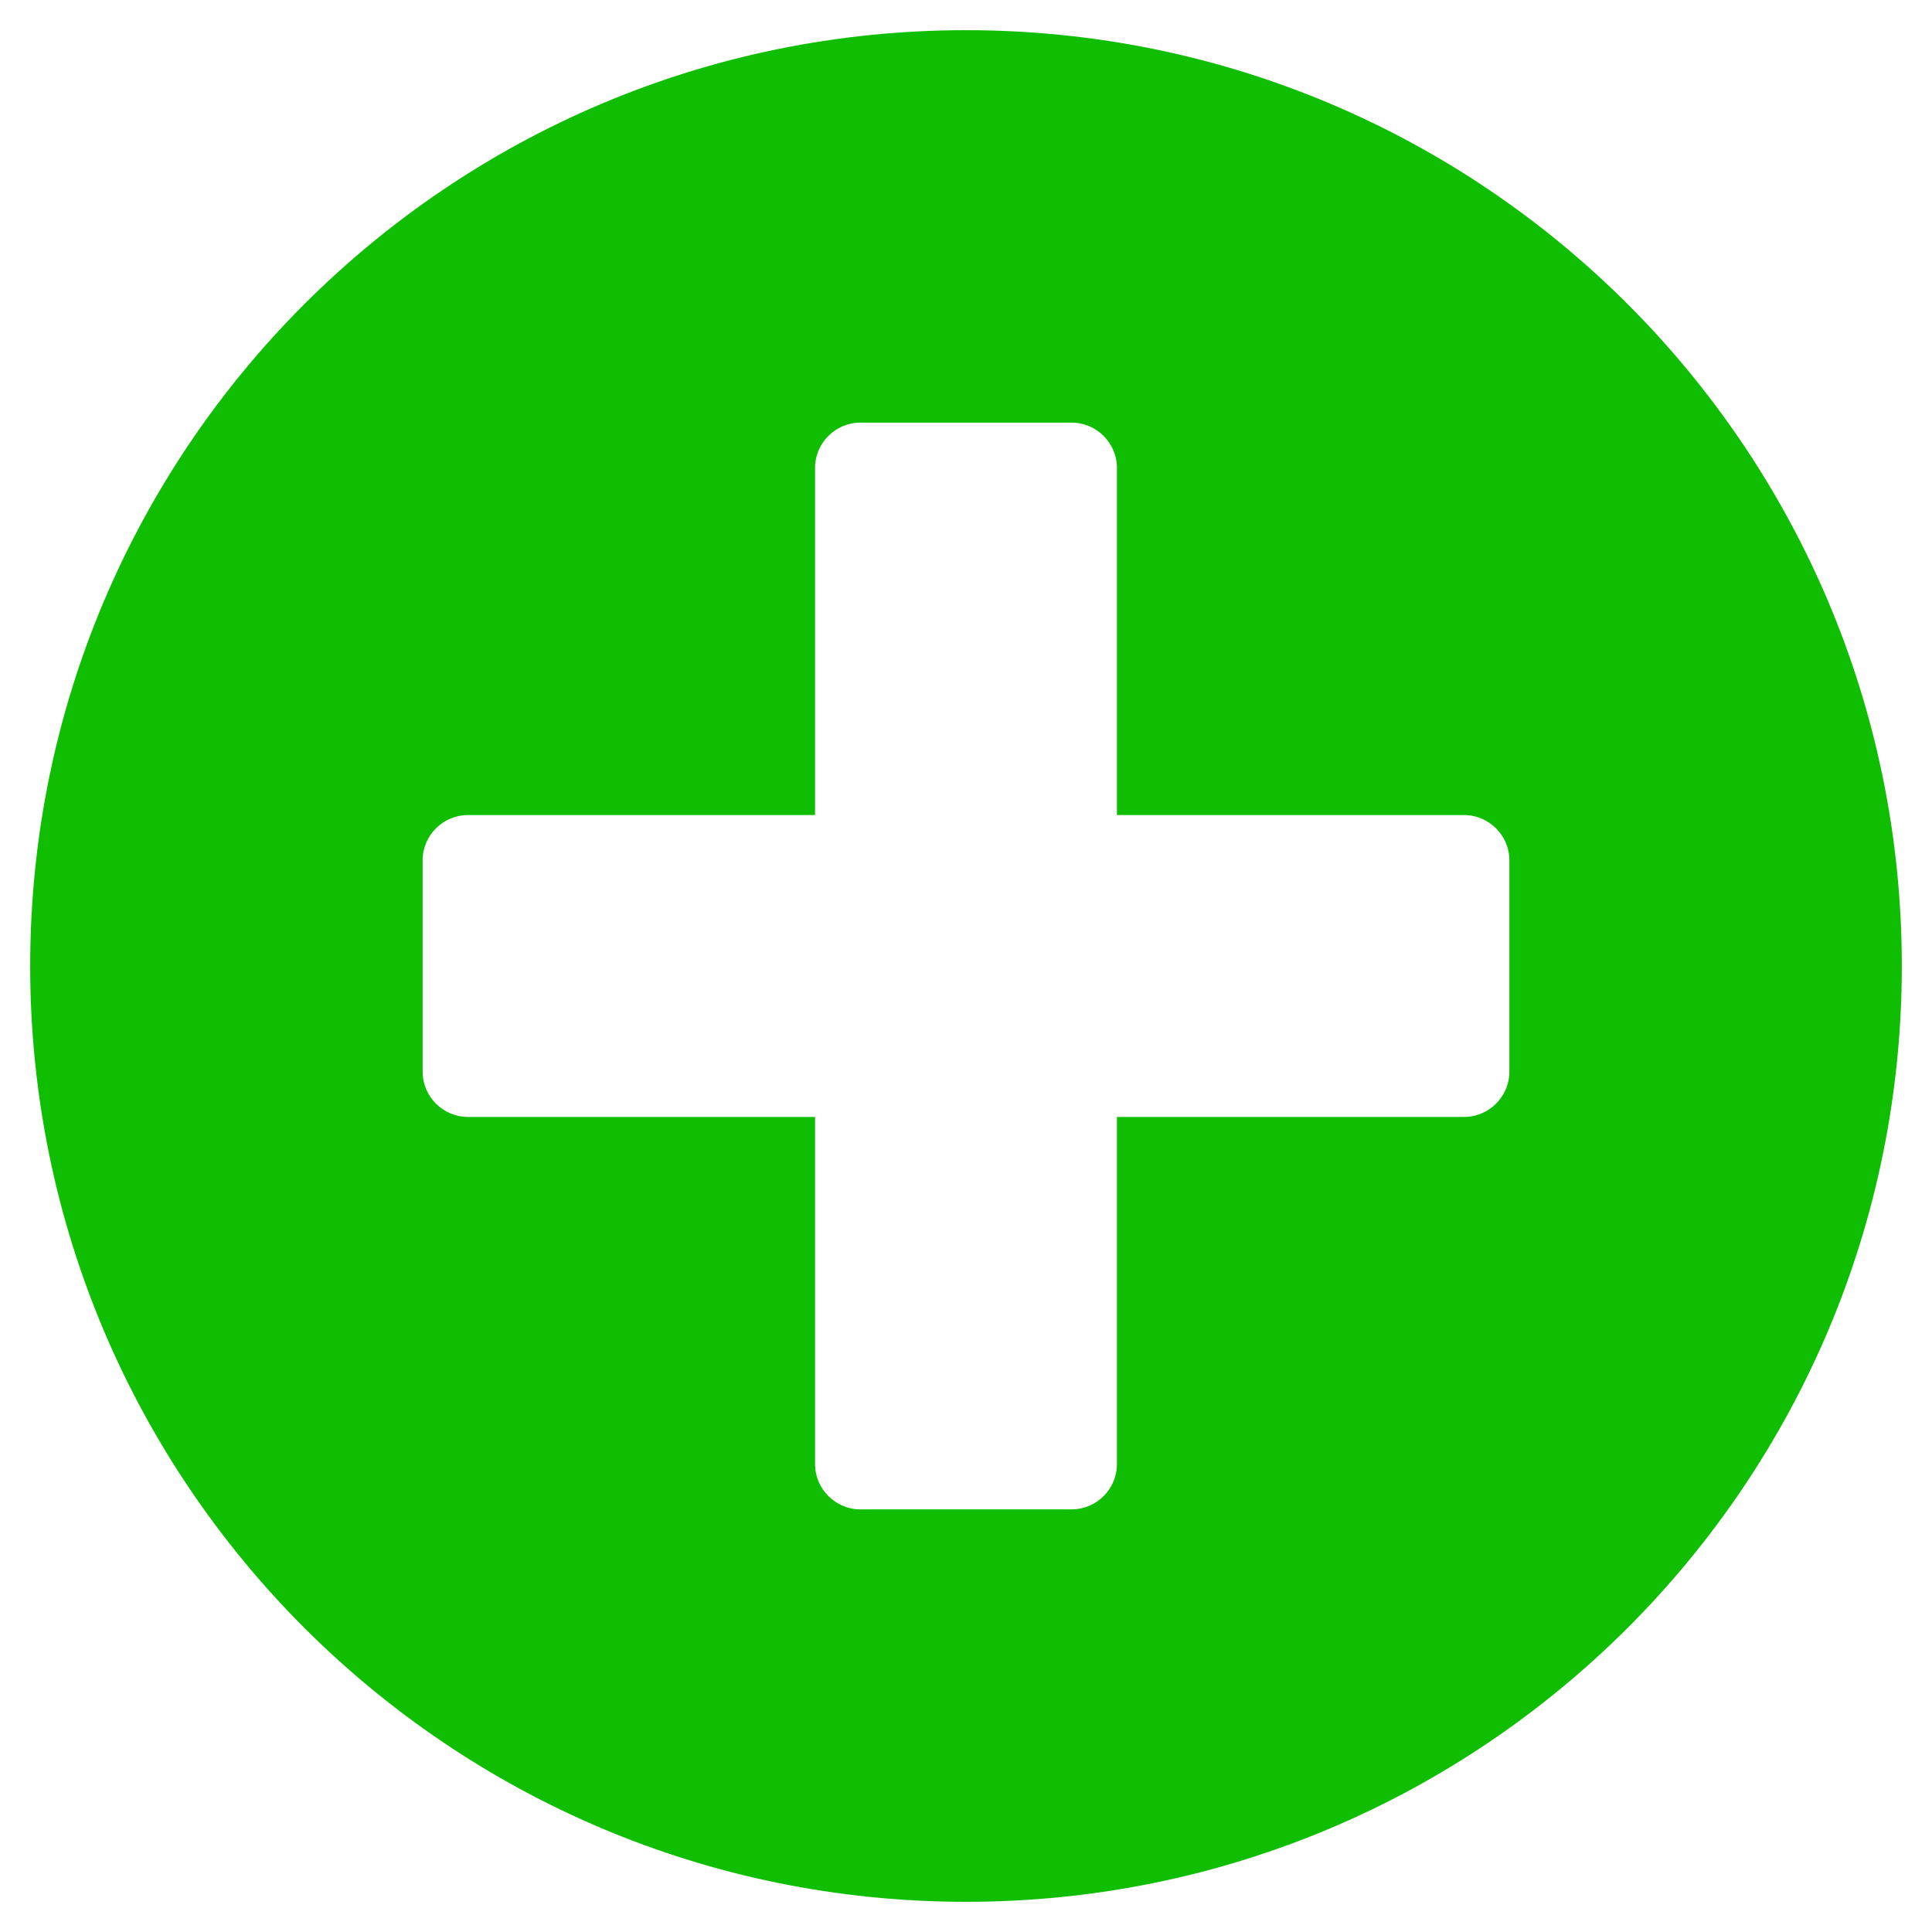
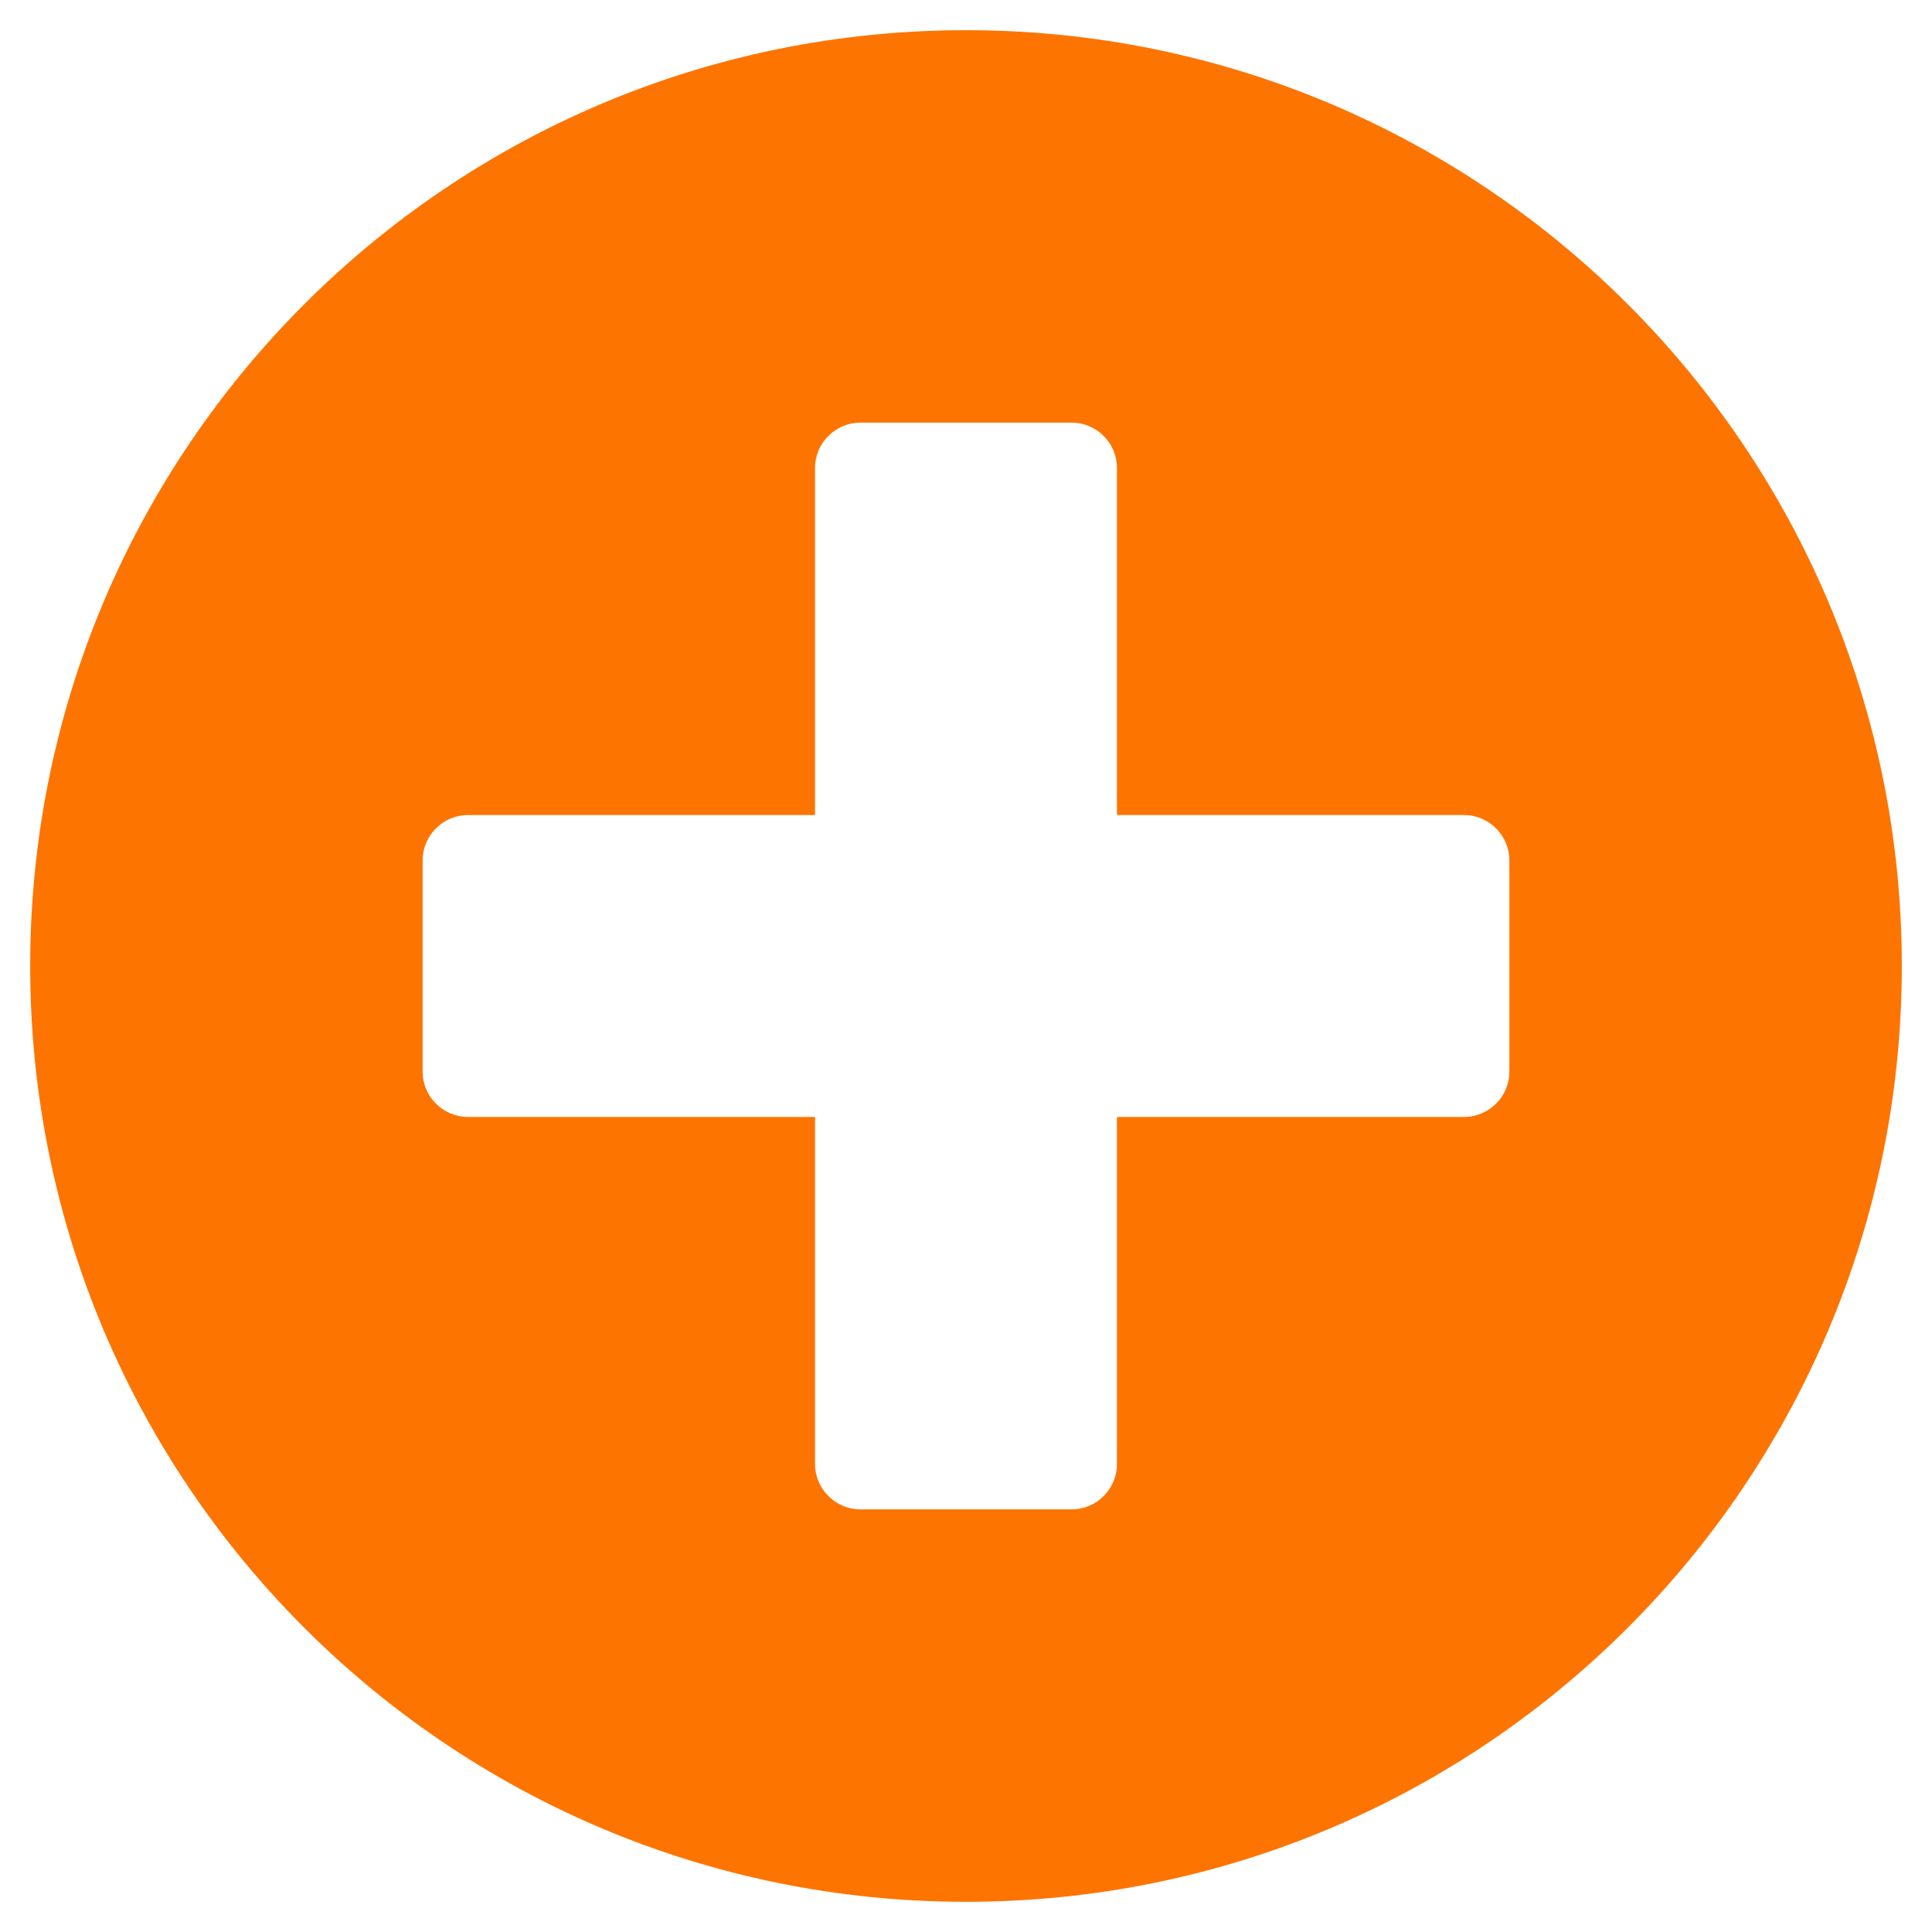
<svg xmlns="http://www.w3.org/2000/svg" aria-hidden="true" focusable="false" data-prefix="fas" data-icon="plus-circle" class="svg-inline--fa fa-plus-circle fa-w-16" role="img" viewBox="0 0 512 512">
  <style>
    
    .add-svg{
-       fill: #0fbe00;
+       fill: #fe7400;
      
    }

  </style>
  <path class="add-svg" d="M256 8C119 8 8 119 8 256s111 248 248 248 248-111 248-248S393 8 256 8zm144 276c0 6.6-5.4 12-12 12h-92v92c0 6.6-5.4 12-12 12h-56c-6.6 0-12-5.4-12-12v-92h-92c-6.6 0-12-5.4-12-12v-56c0-6.6 5.4-12 12-12h92v-92c0-6.6 5.4-12 12-12h56c6.6 0 12 5.4 12 12v92h92c6.6 0 12 5.4 12 12v56z" />
</svg>
